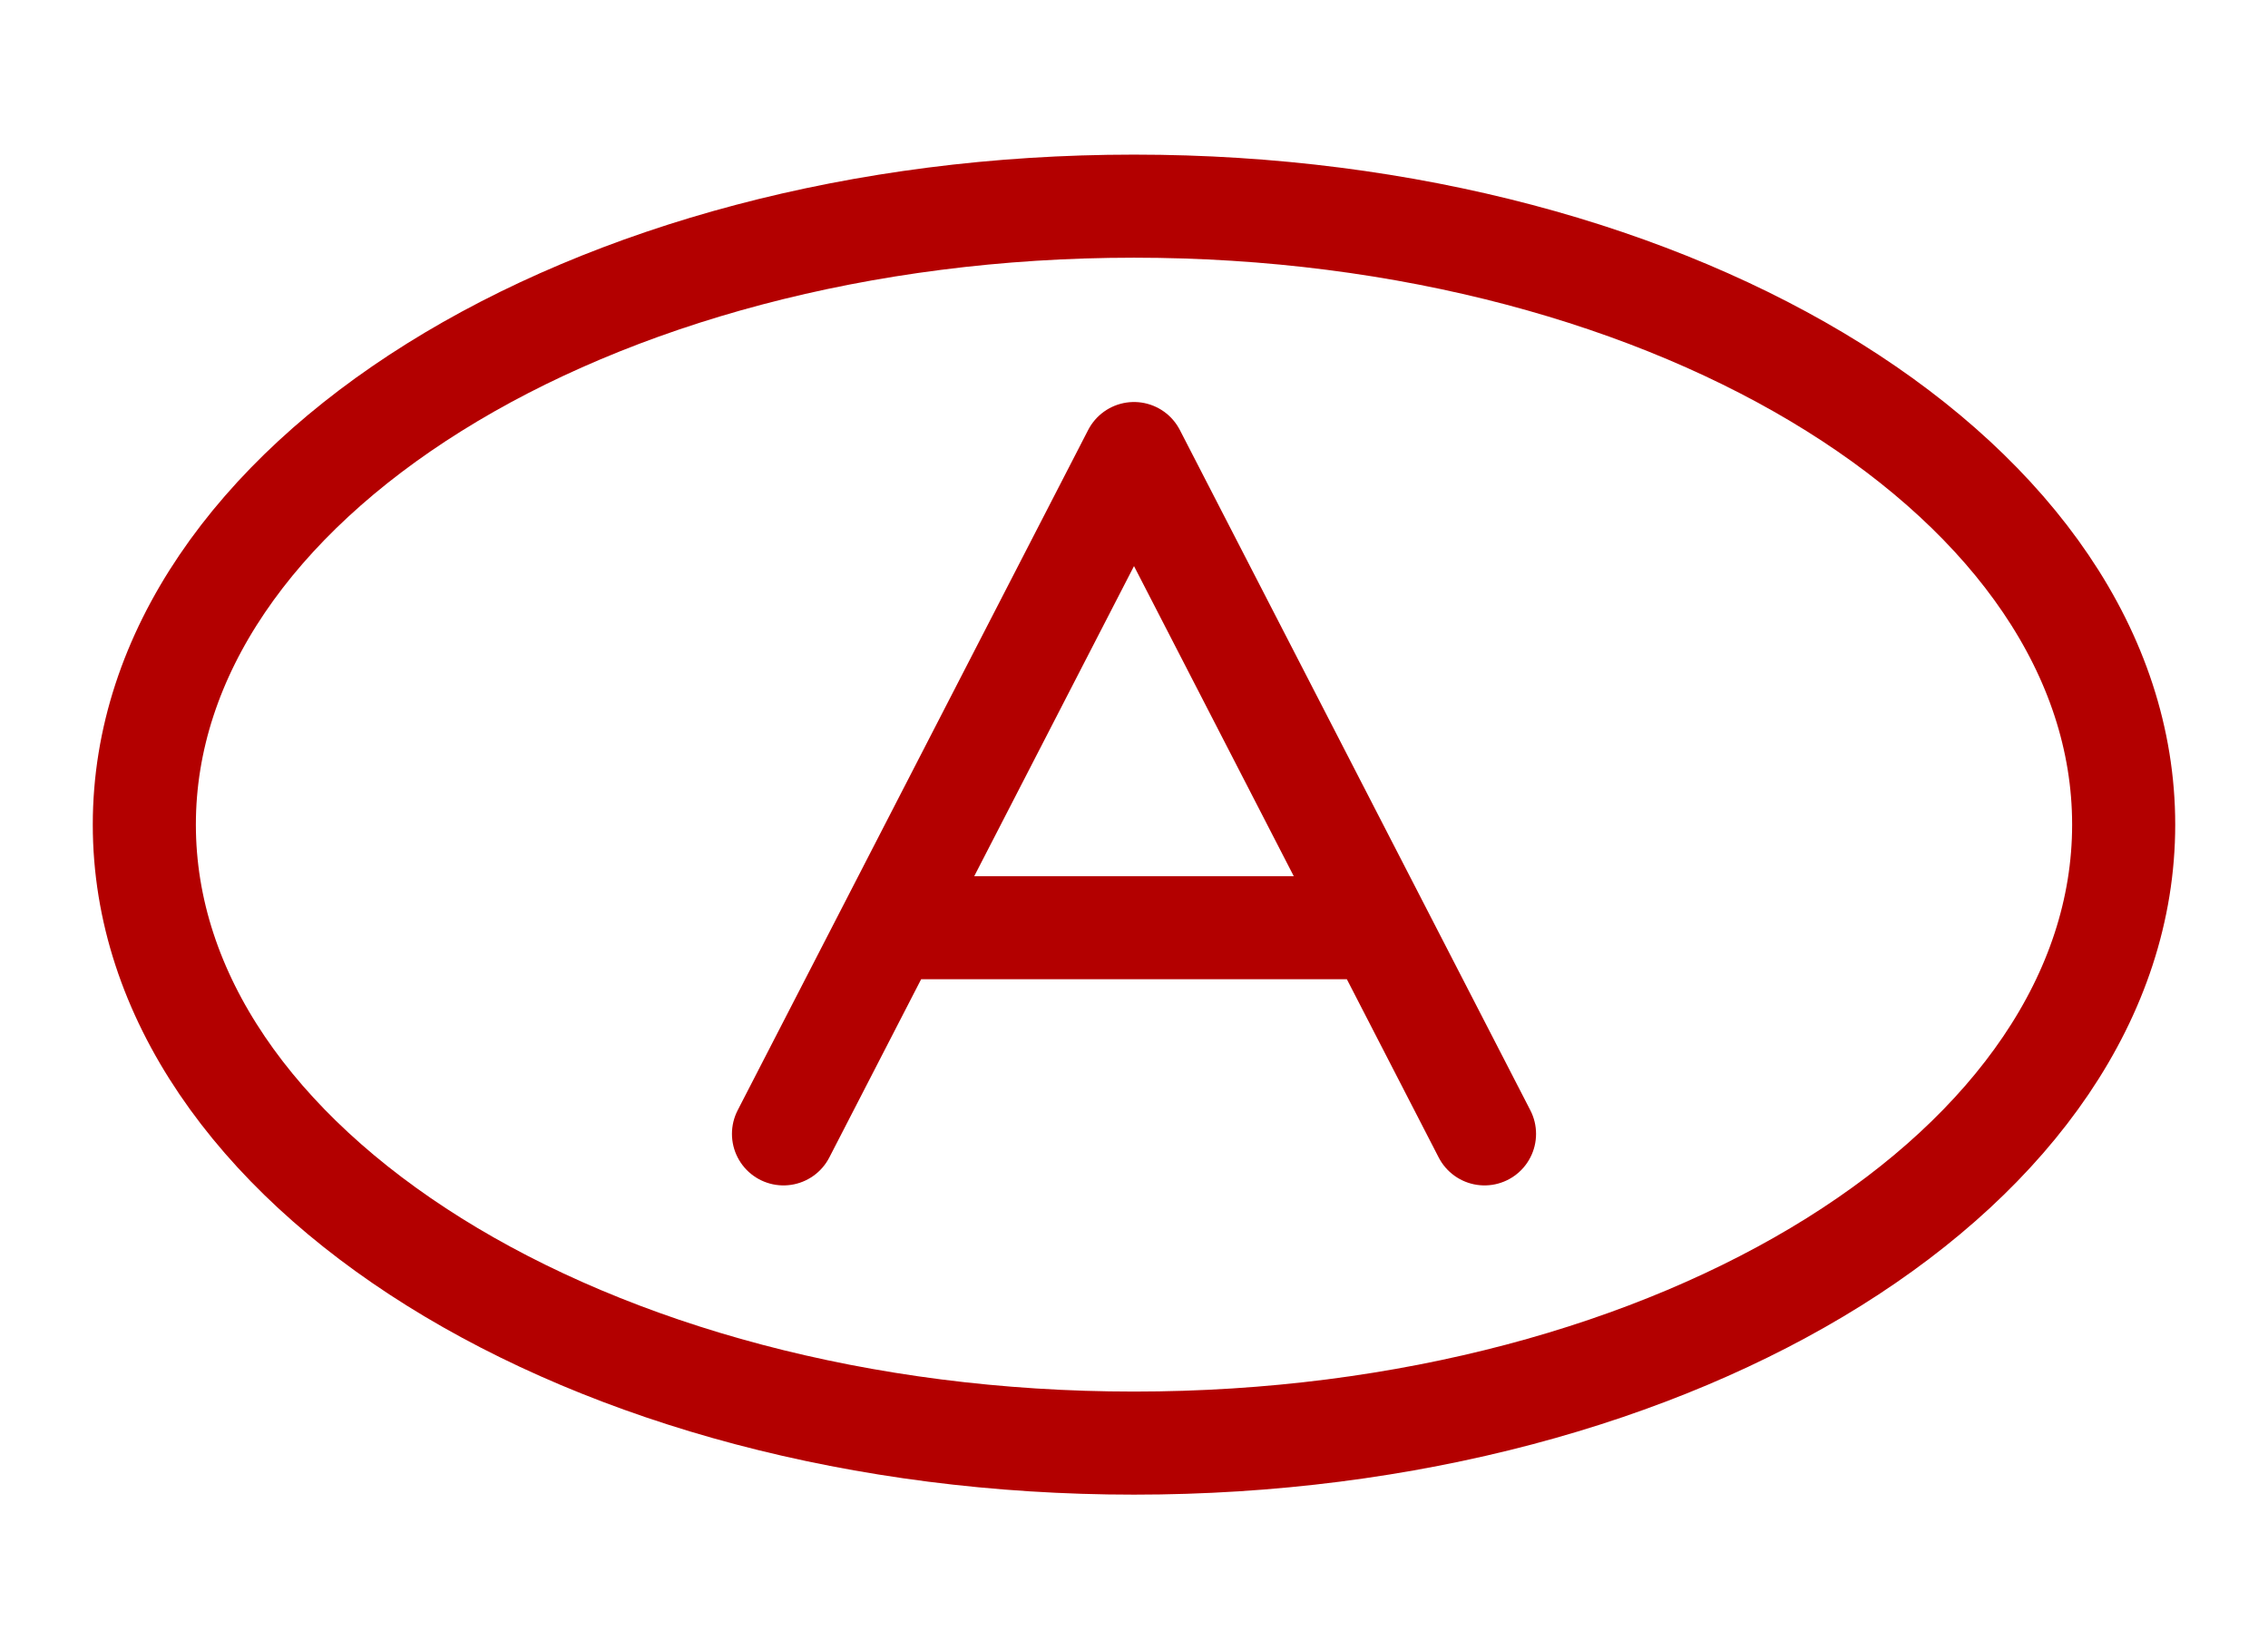
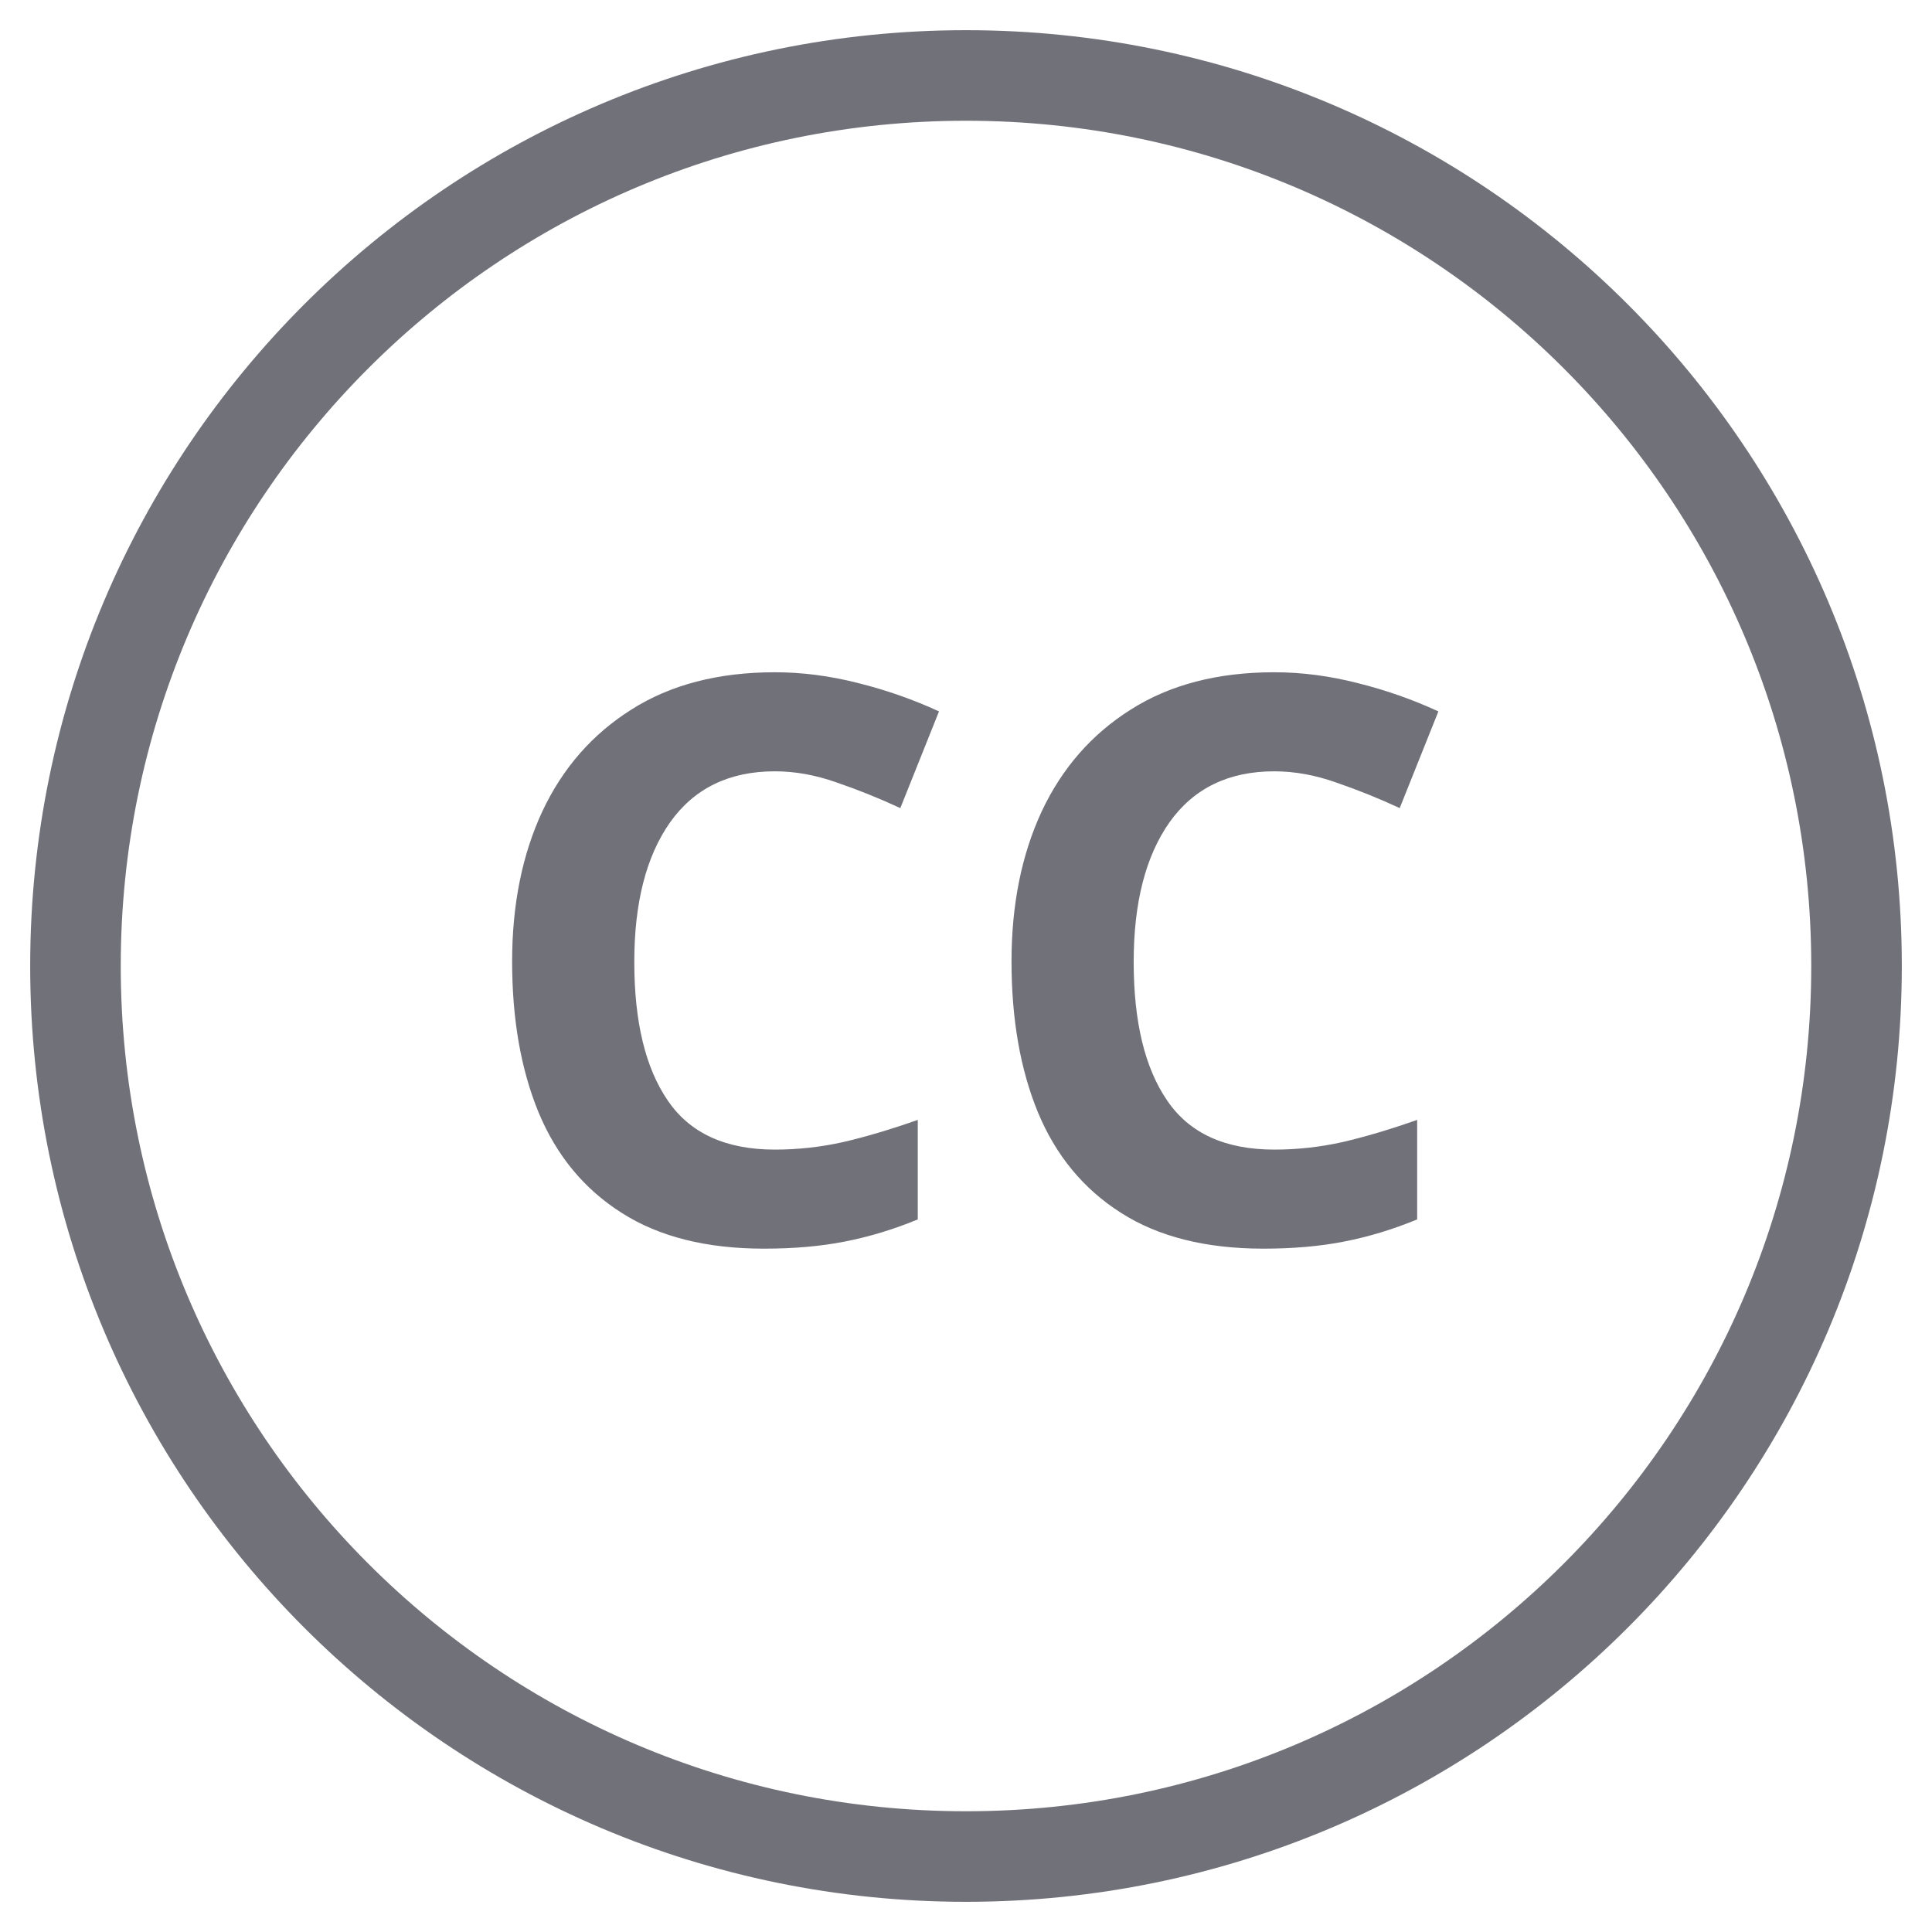
- <svg xmlns="http://www.w3.org/2000/svg" viewBox="0 0 110 80" width="100%" height="100%">
-   <ellipse cx="55" cy="40" rx="48" ry="30" fill="none" stroke="#b30000" stroke-width="5" />
-   <path d="M38,55 L55,22 L72,55 M44,45 L66,45" fill="none" stroke="#b30000" stroke-width="5" stroke-linecap="round" stroke-linejoin="round" />
+ <svg xmlns="http://www.w3.org/2000/svg" viewBox="0 0 64 64" color="#71717a">
+   <circle cx="32" cy="32" r="29.5" fill="none" stroke="currentColor" stroke-width="3" />
+   <text x="32" y="32" dy=".35em" text-anchor="middle" fill="currentColor" font-family="'Segoe UI Variable Display','Segoe UI',system-ui,sans-serif" font-size="26" font-weight="600" letter-spacing=".5">CC</text>
</svg>
